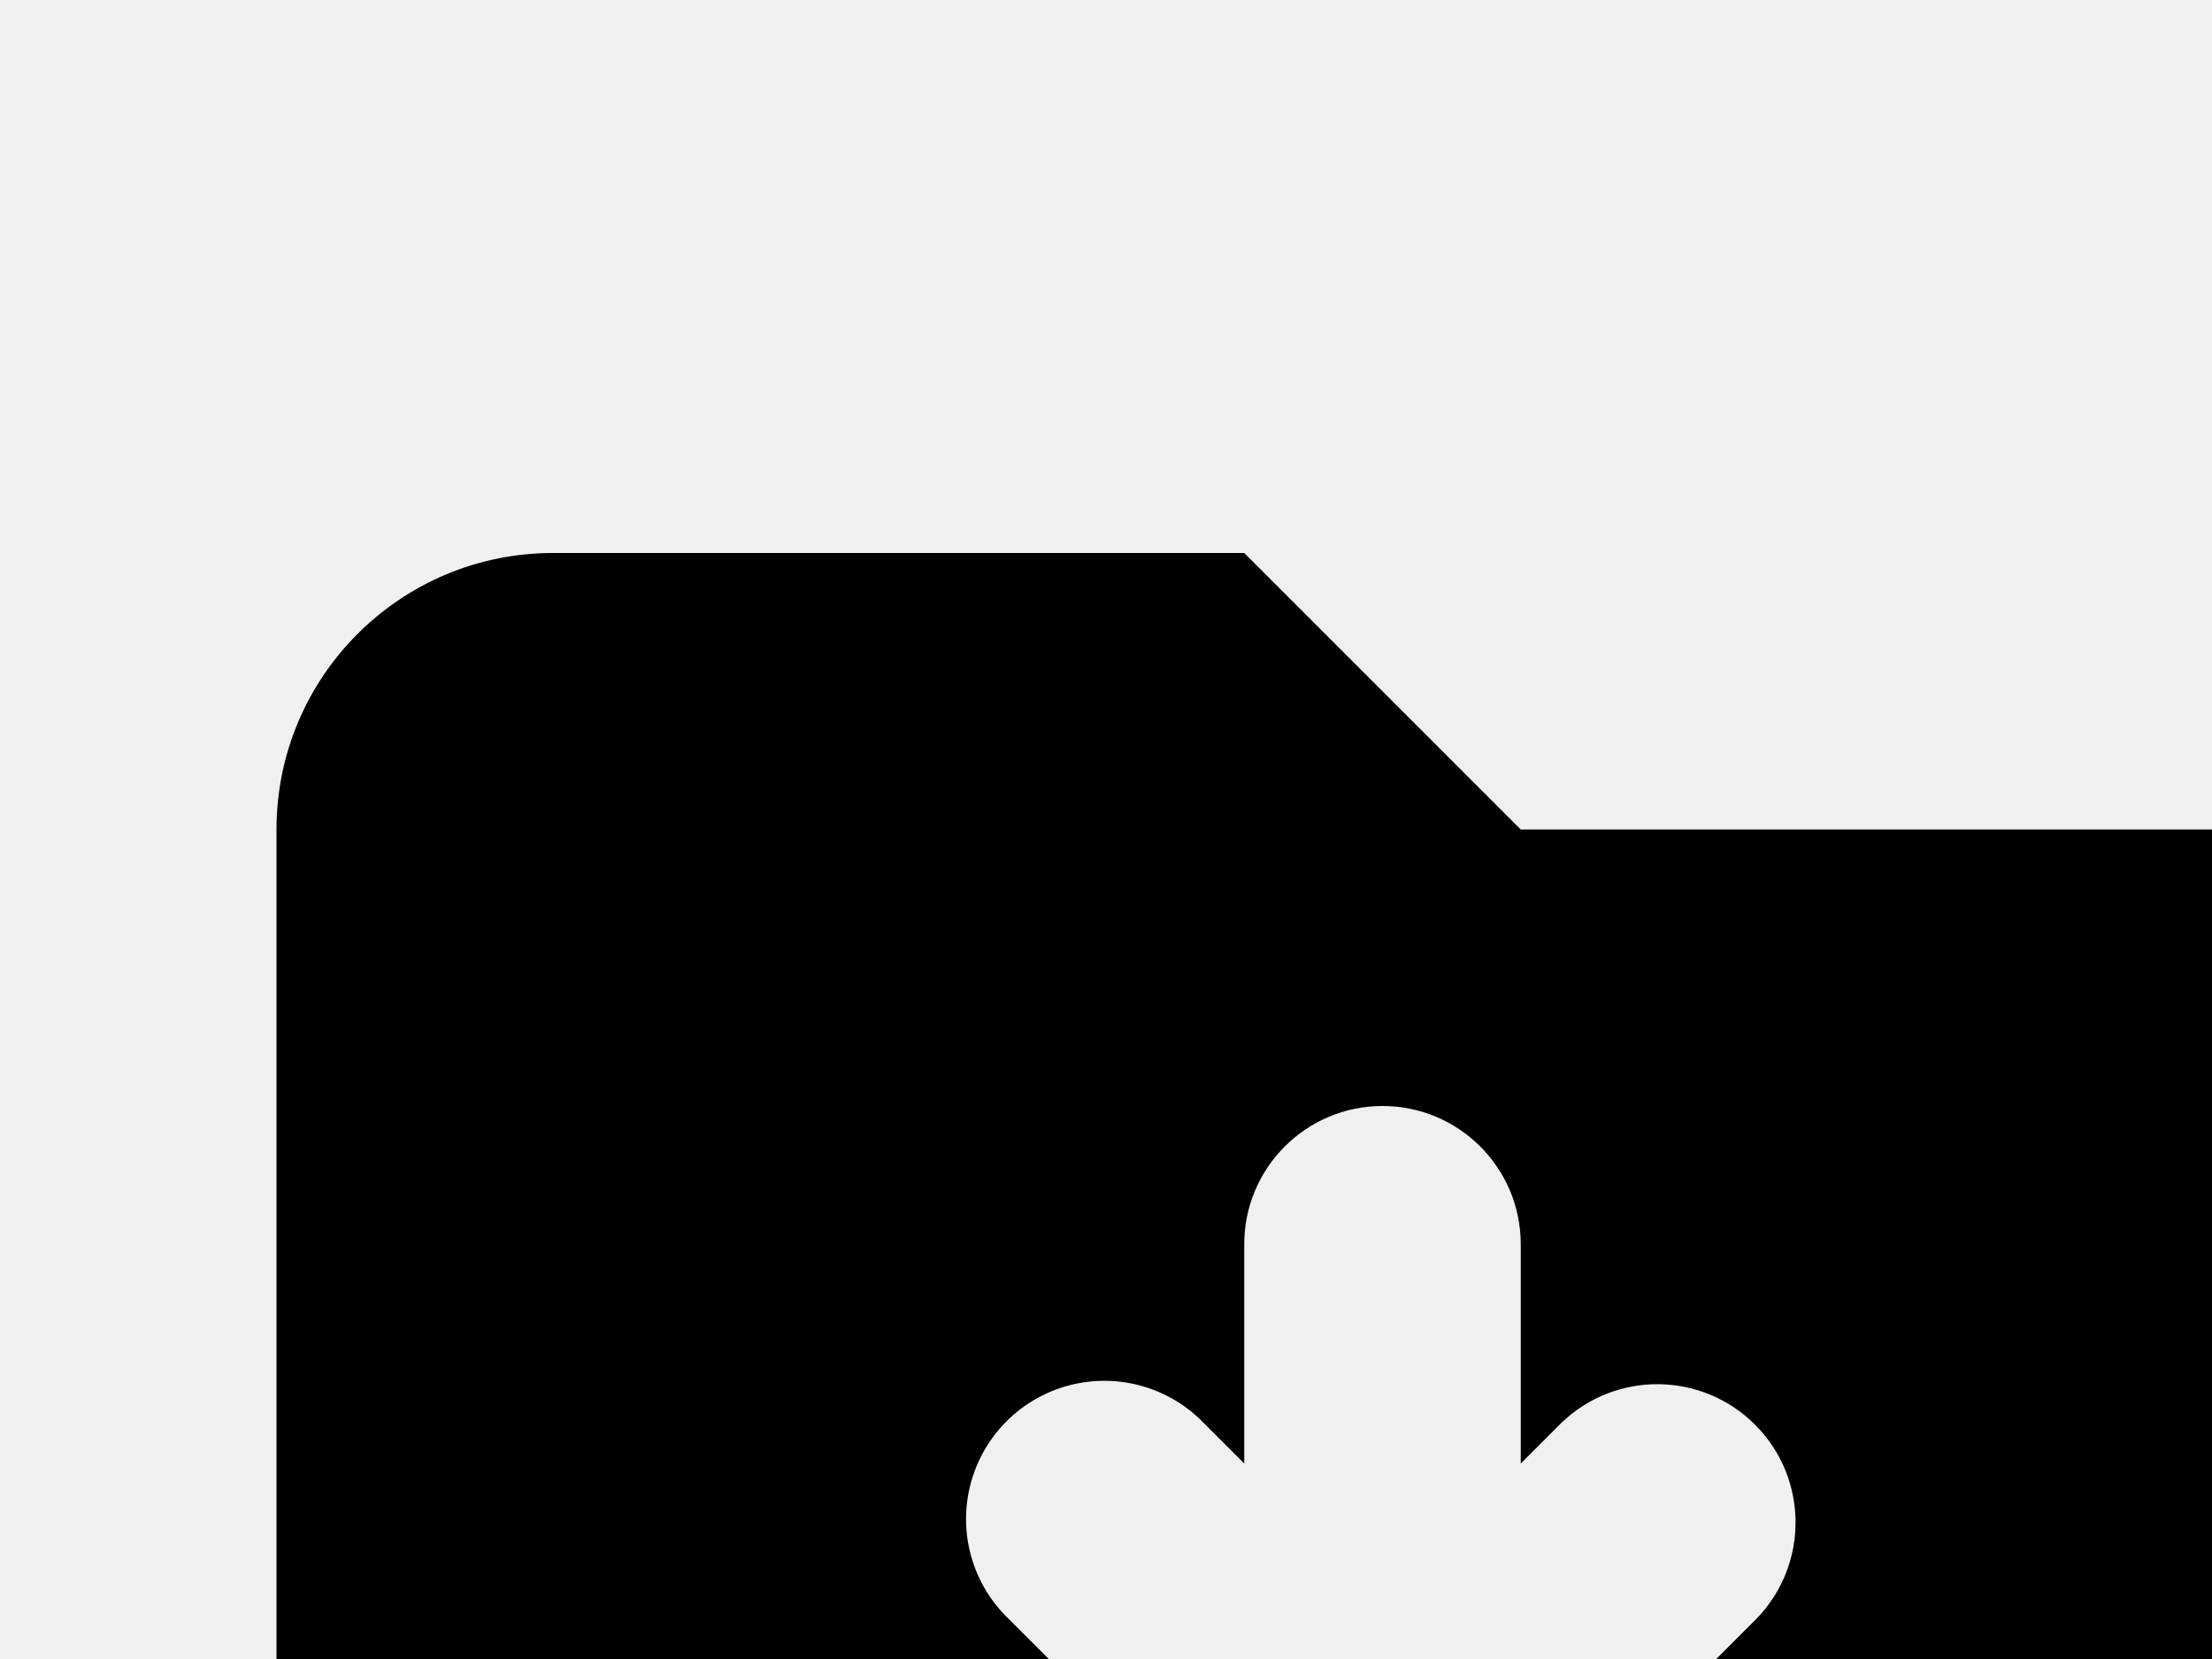
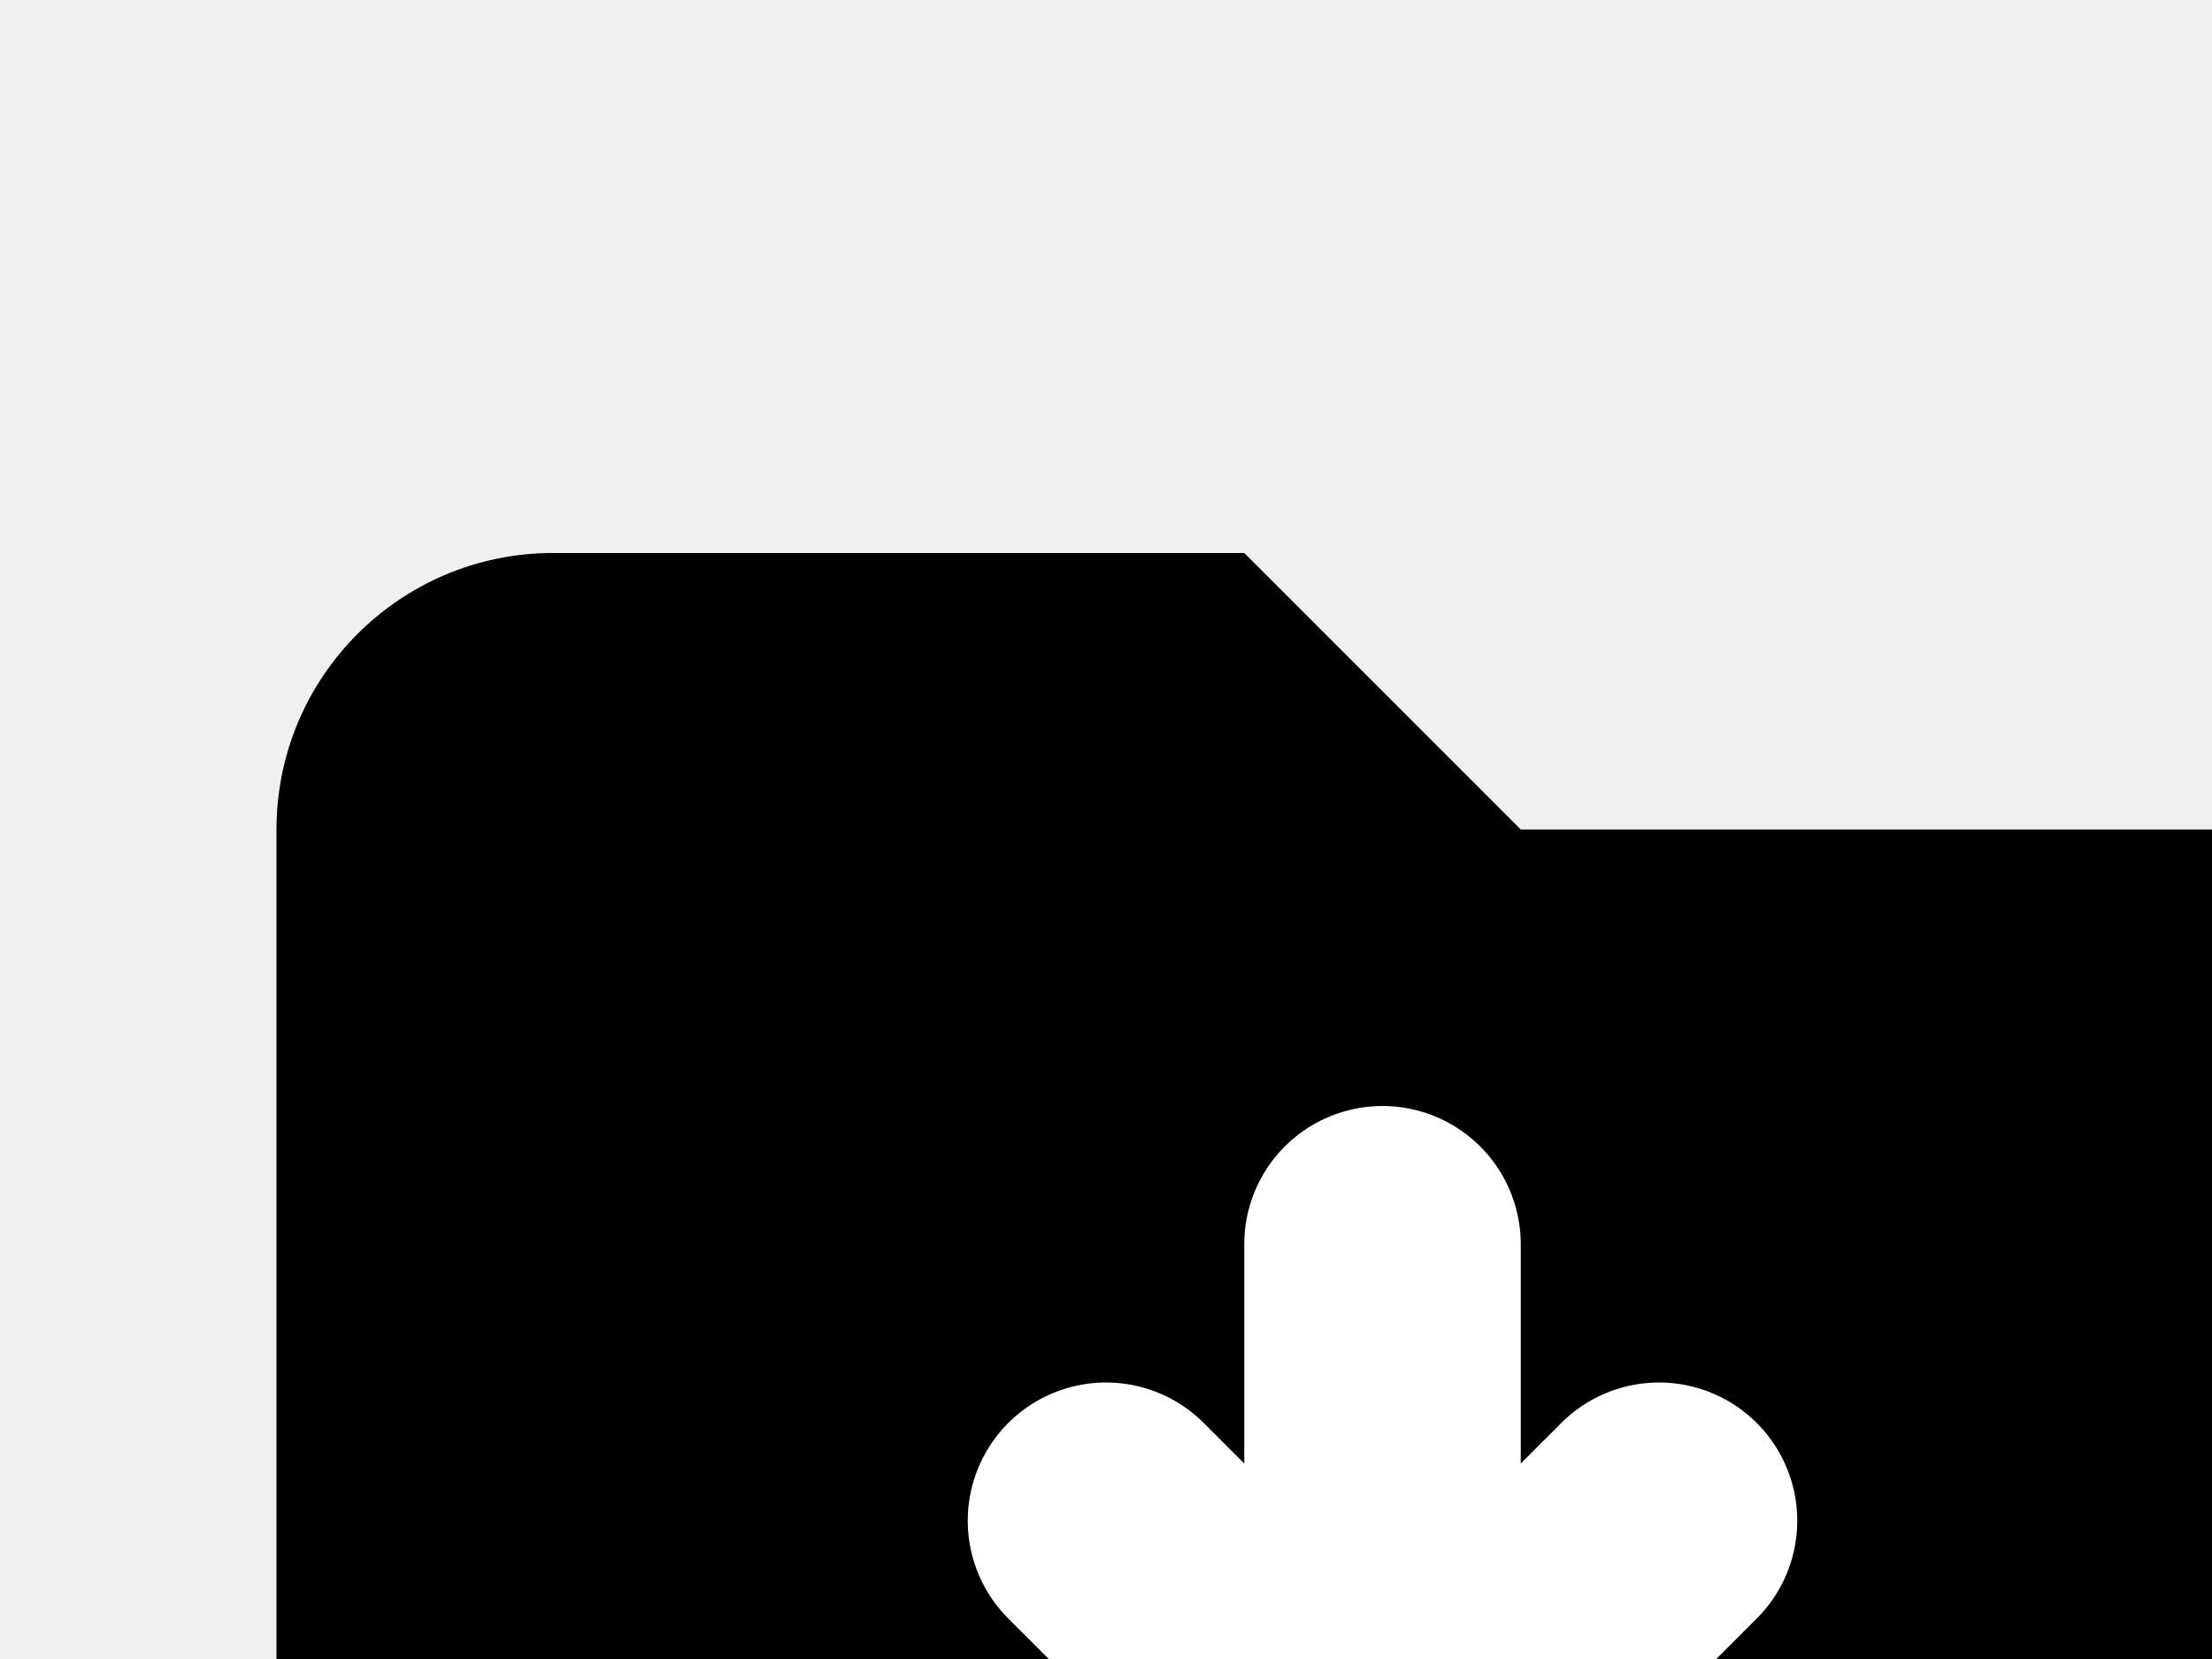
<svg xmlns="http://www.w3.org/2000/svg" aria-hidden="true" fill="currentColor" id="icon-heroicons-folder-download-solid" viewbox="0 0 20 20">
-   <path d="M4 4a2 2 0 00-2 2v8a2 2 0 002 2h12a2 2 0 002-2V8a2 2 0 00-2-2h-5L9 4H4zm7 5a1 1 0 10-2 0v1.586l-.293-.293a1 1 0 10-1.414 1.414l2 2 .002.002a.997.997 0 001.41 0l.002-.002 2-2a1 1 0 00-1.414-1.414l-.293.293V9z" fill-rule="evenodd">
+   <path d="M2 6a2 2 0 012-2h5l2 2h5a2 2 0 012 2v6a2 2 0 01-2 2H4a2 2 0 01-2-2V6z">
+  </path>
+   <path d="M10 9v4m0 0l-2-2m2 2l2-2" stroke="#fff" stroke-linecap="round" stroke-linejoin="round" stroke-width="2">
 </path>
</svg>
